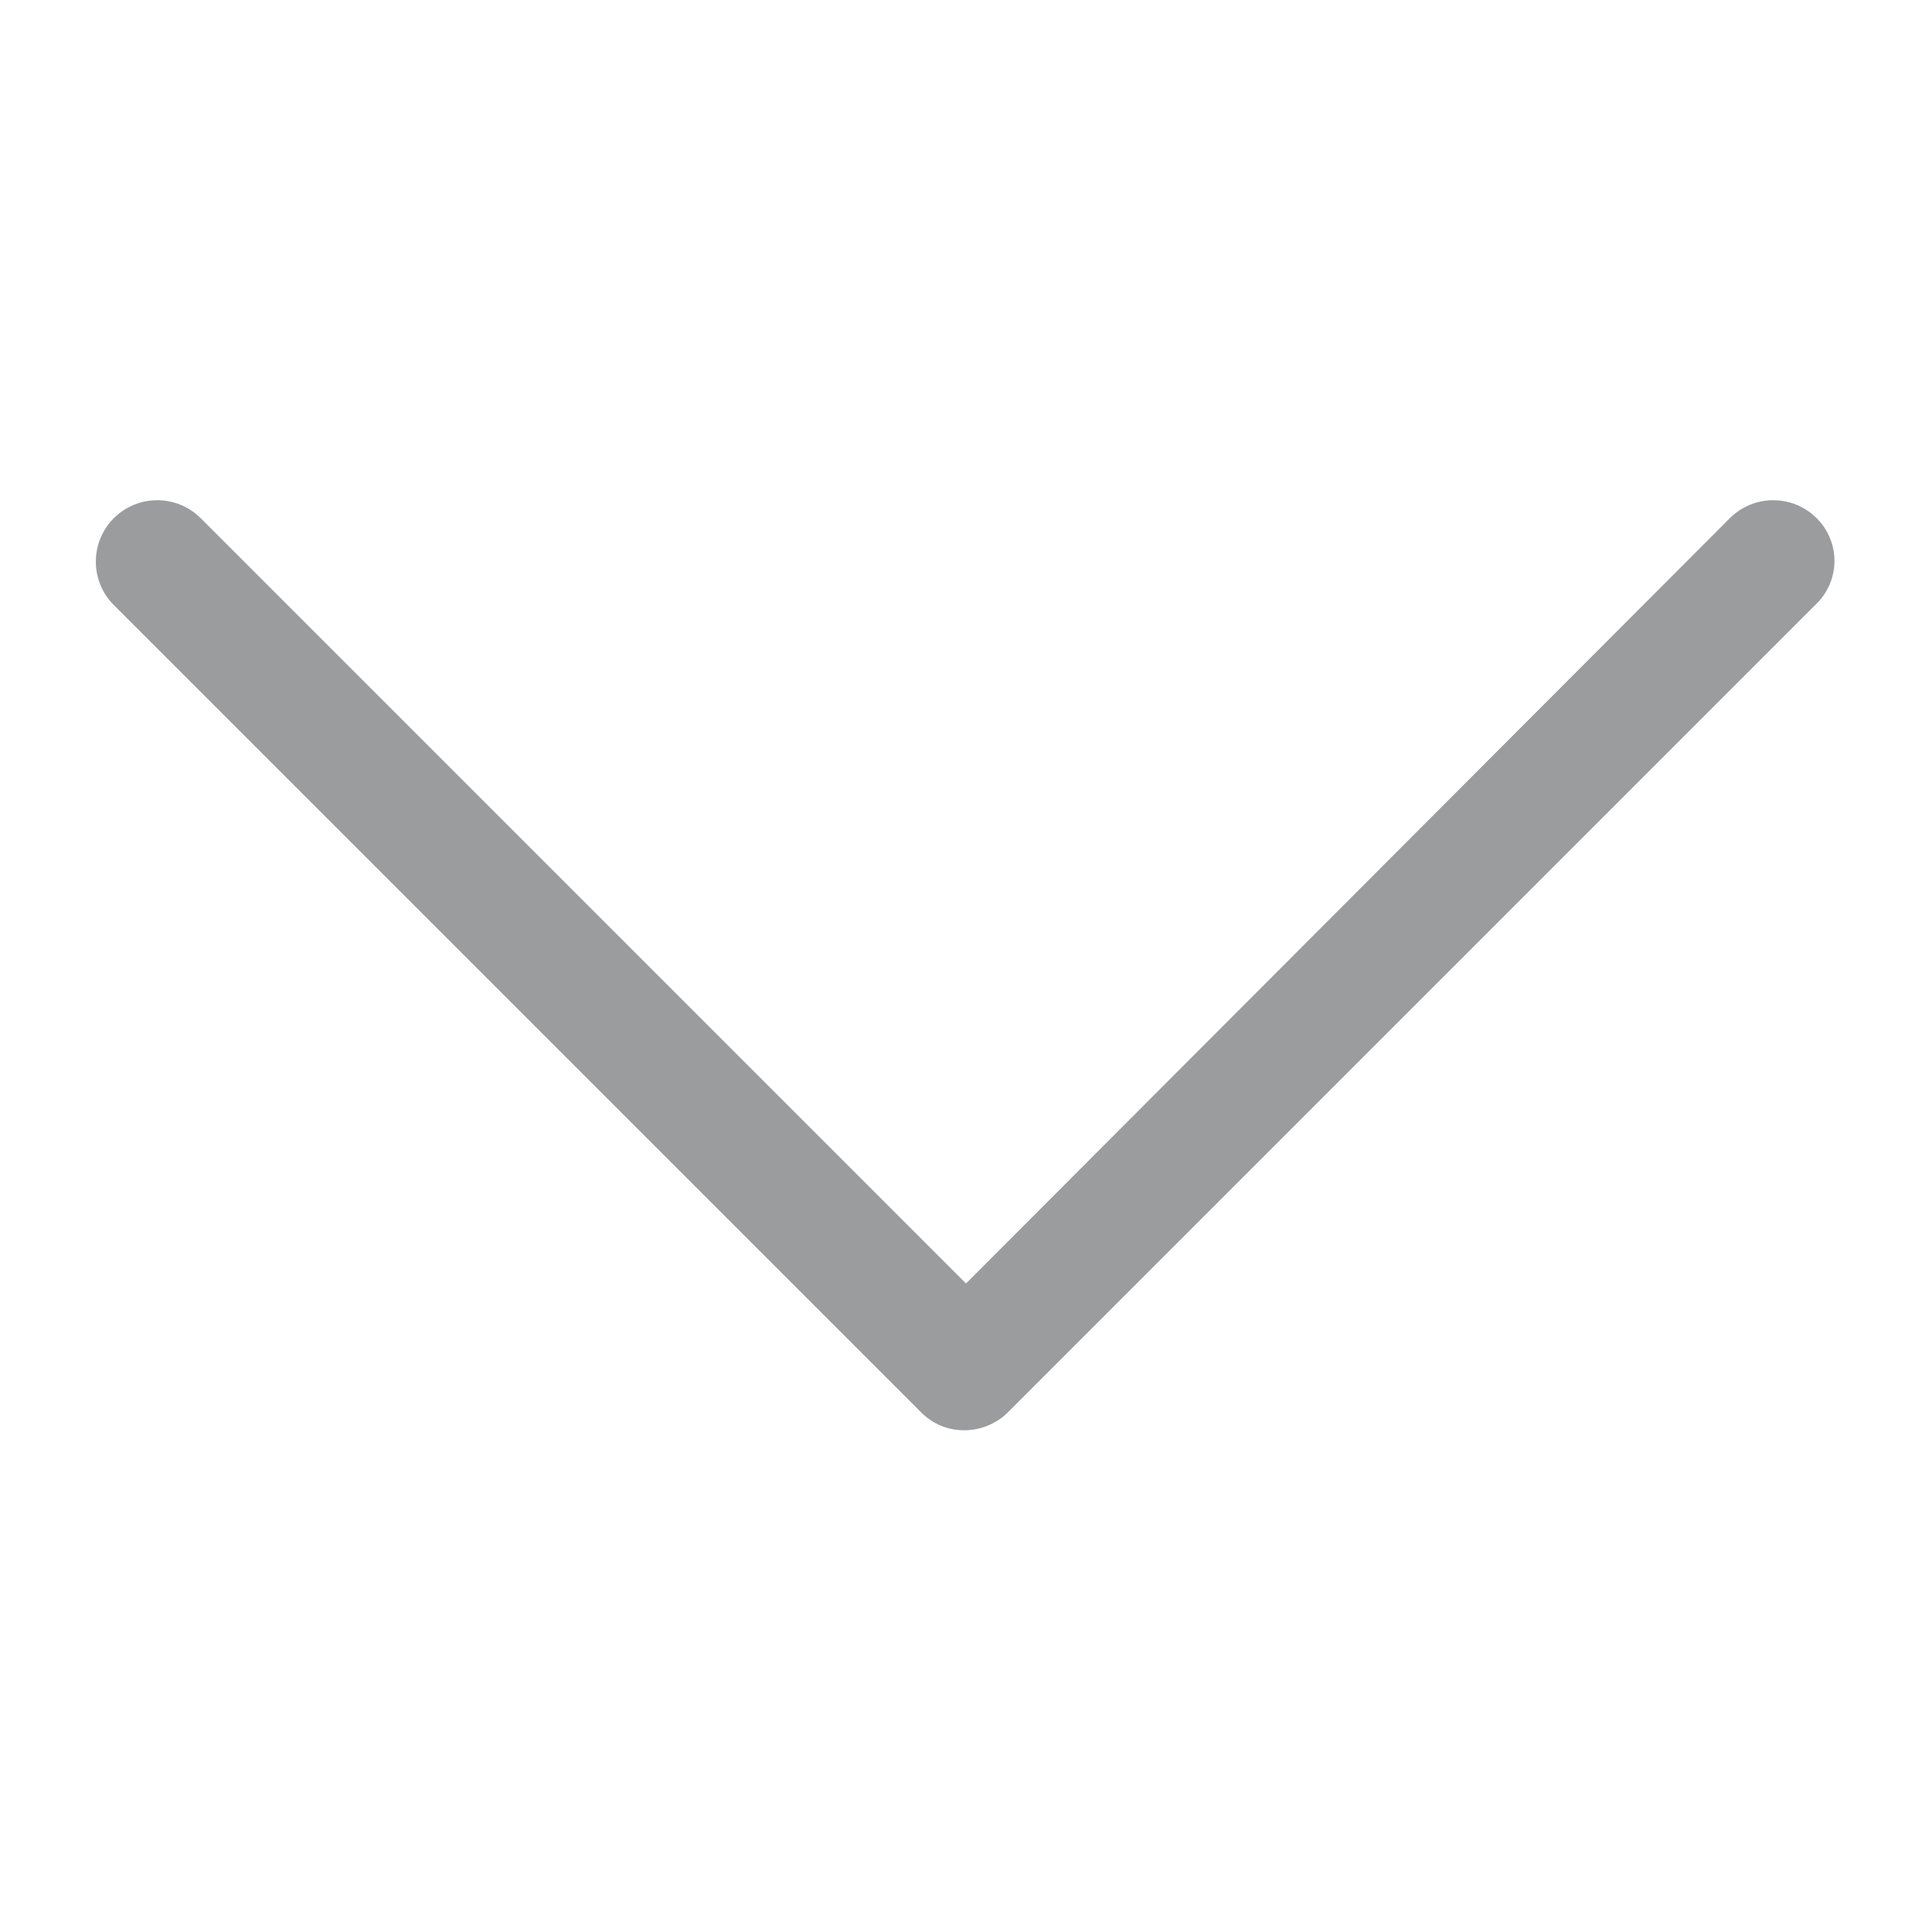
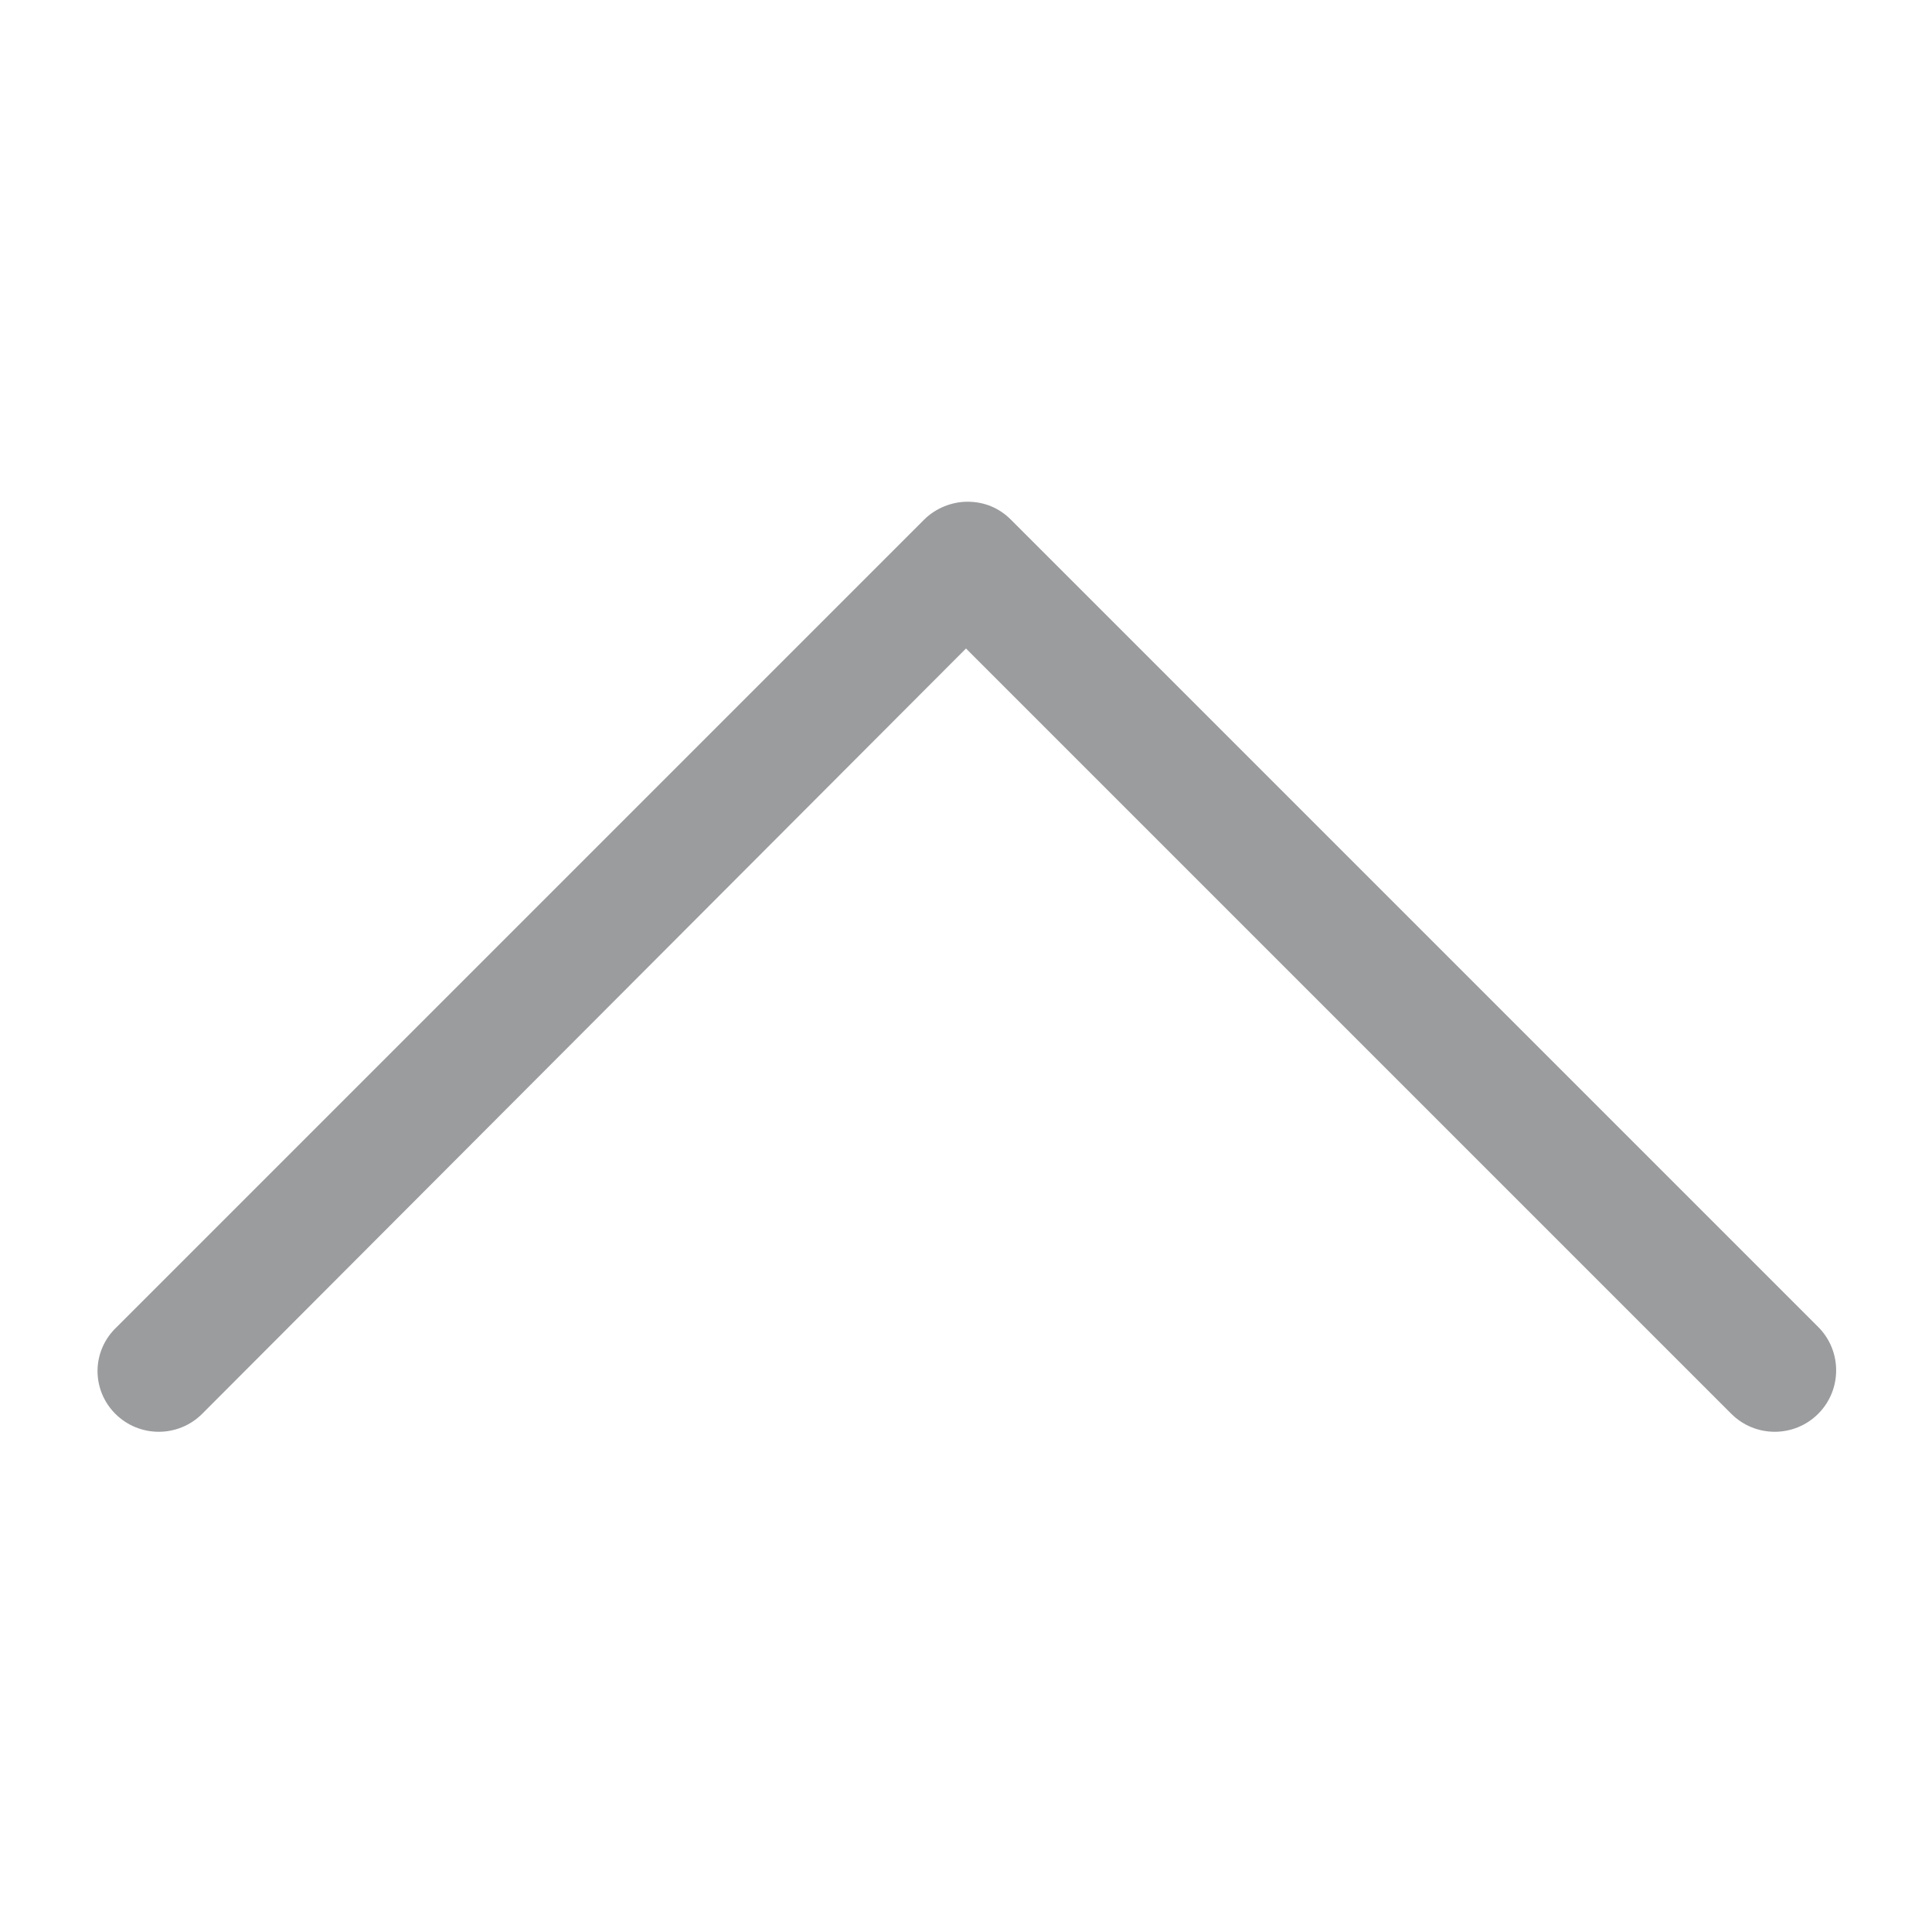
<svg xmlns="http://www.w3.org/2000/svg" version="1.1" viewBox="0 0 129 129" enable-background="new 0 0 129 129" width="512px" height="512px">
-   <g style="tranform: rotate(180deg)">
+   <g transform="rotate(180) translate(-129 -129)">
    <path d="m121.3,34.6c-1.6-1.6-4.2-1.6-5.8,0l-51,51.1-51.1-51.1c-1.6-1.6-4.2-1.6-5.8,0-1.6,1.6-1.6,4.2 0,5.8l53.9,53.9c0.8,0.8 1.8,1.2 2.9,1.2 1,0 2.1-0.4 2.9-1.2l53.9-53.9c1.7-1.6 1.7-4.2 0.1-5.8z" fill="#9b9c9e" />
  </g>
</svg>
